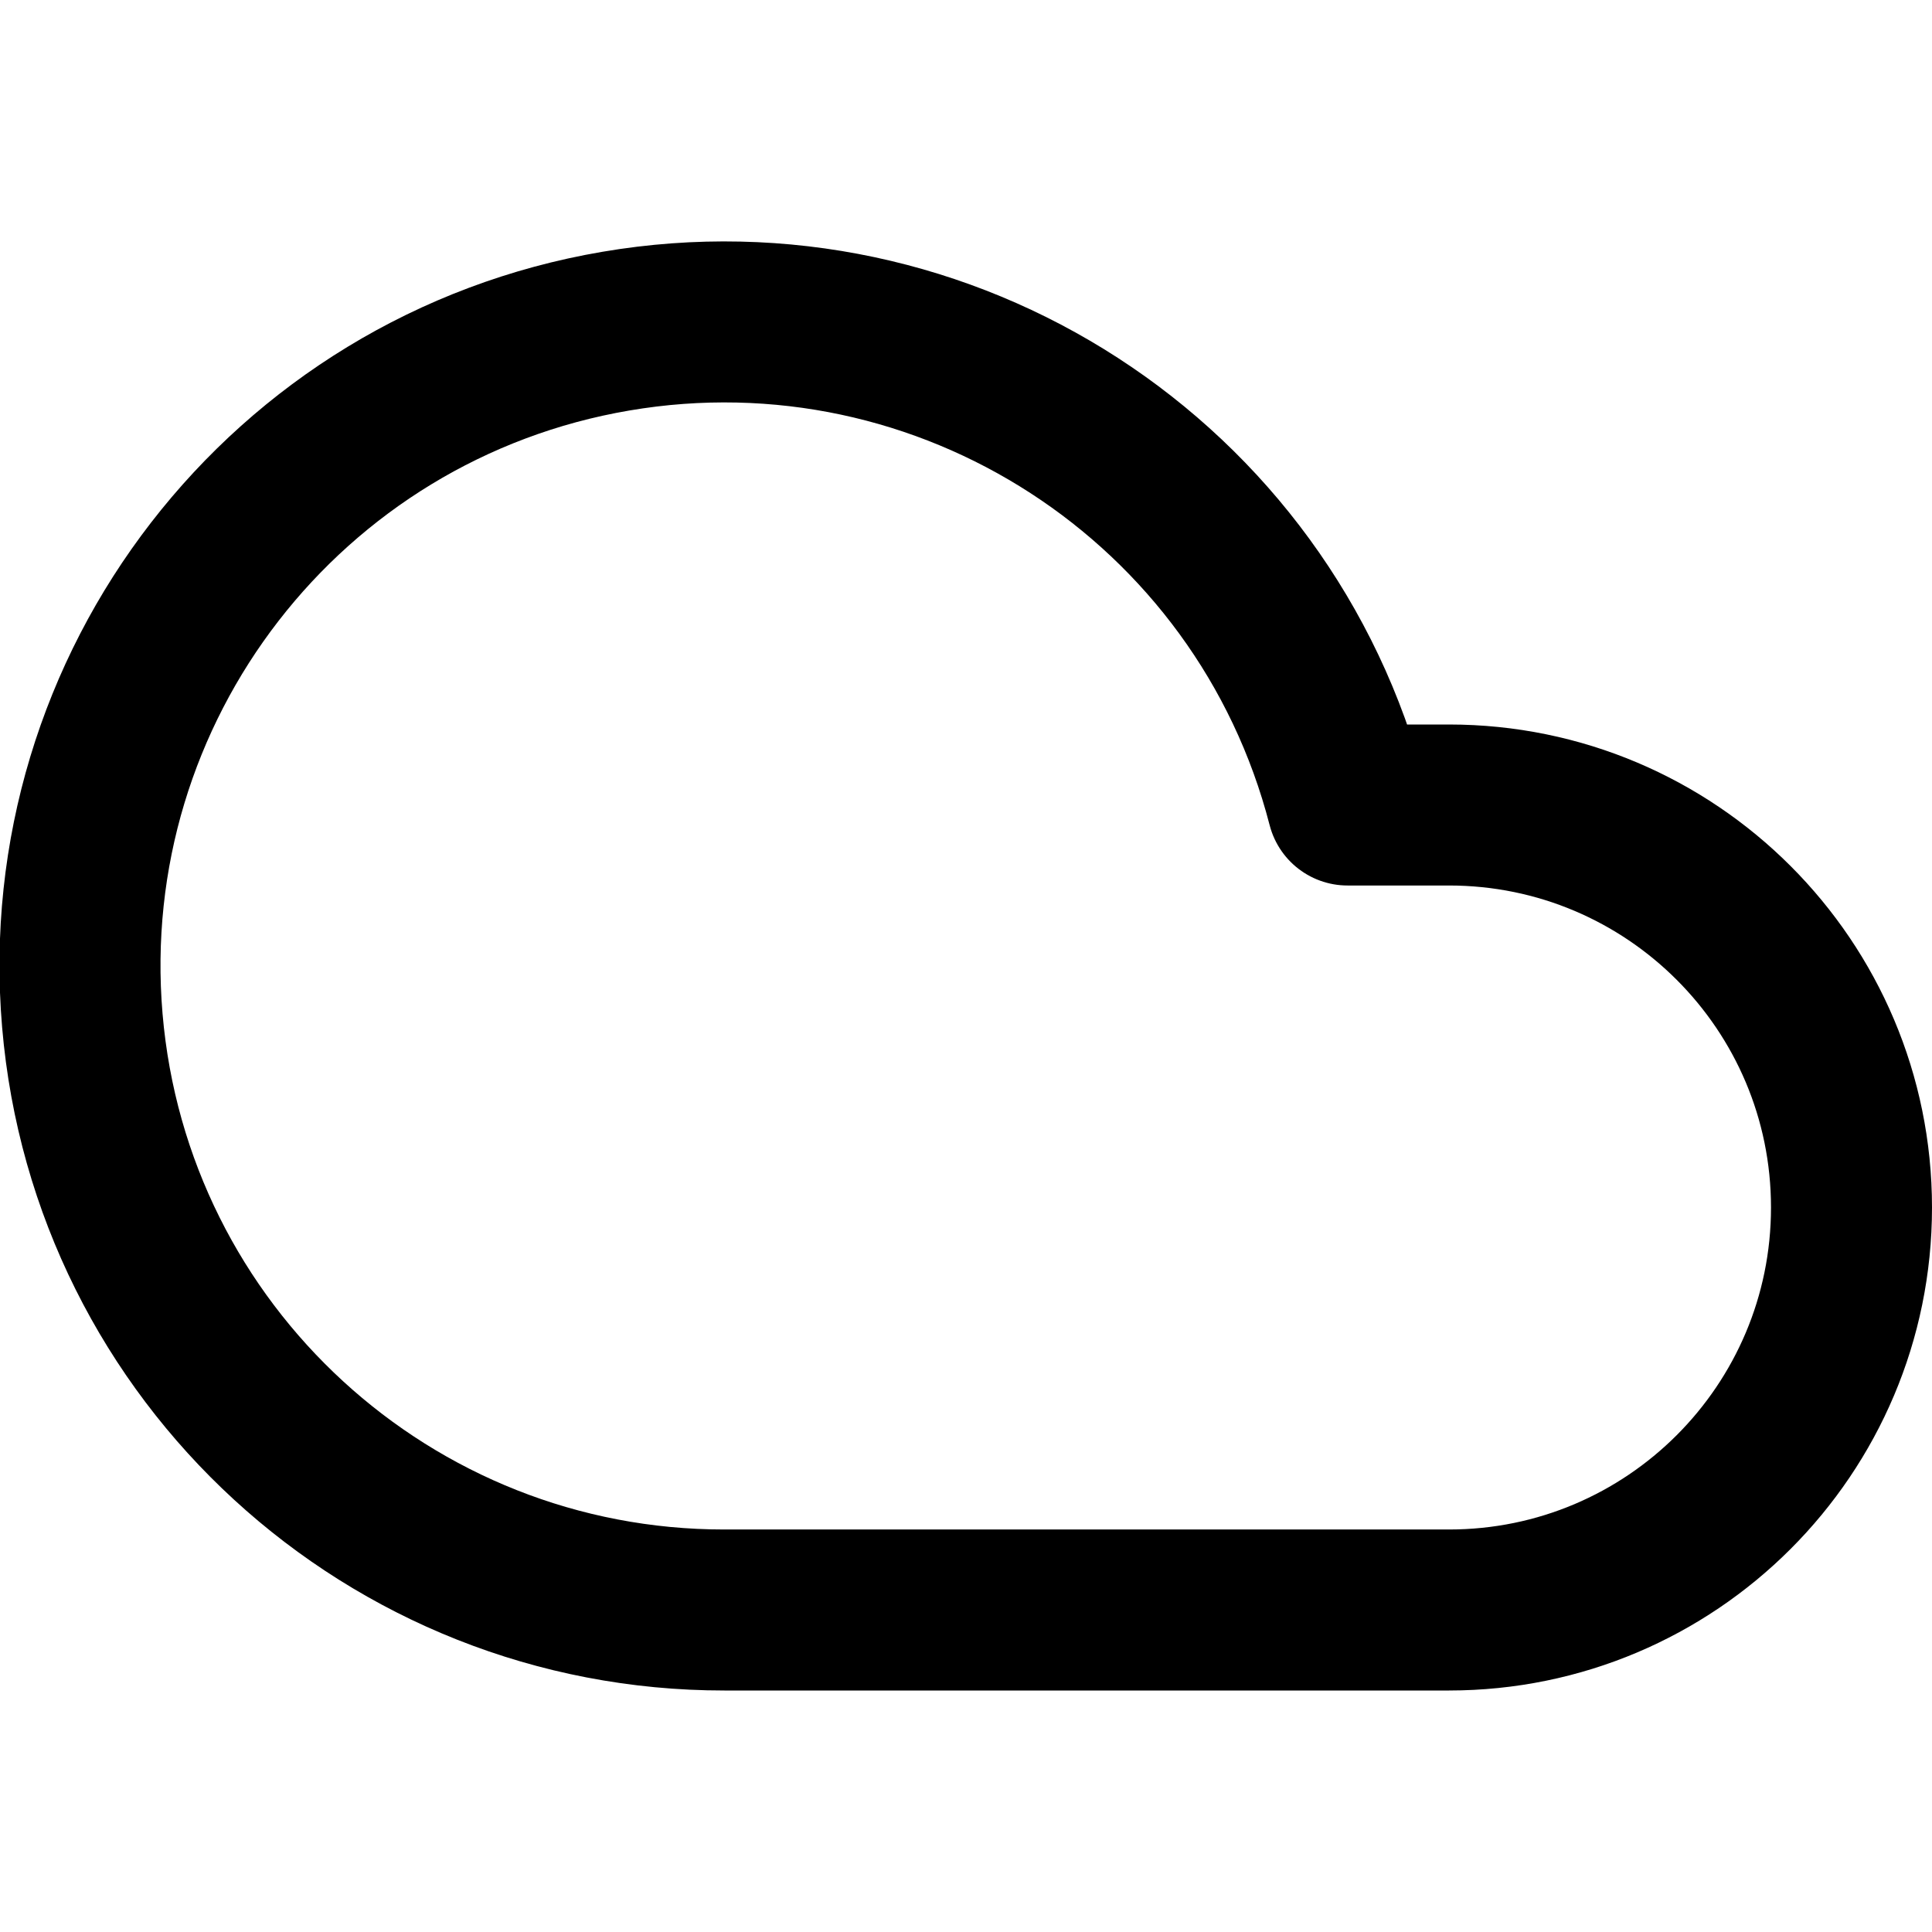
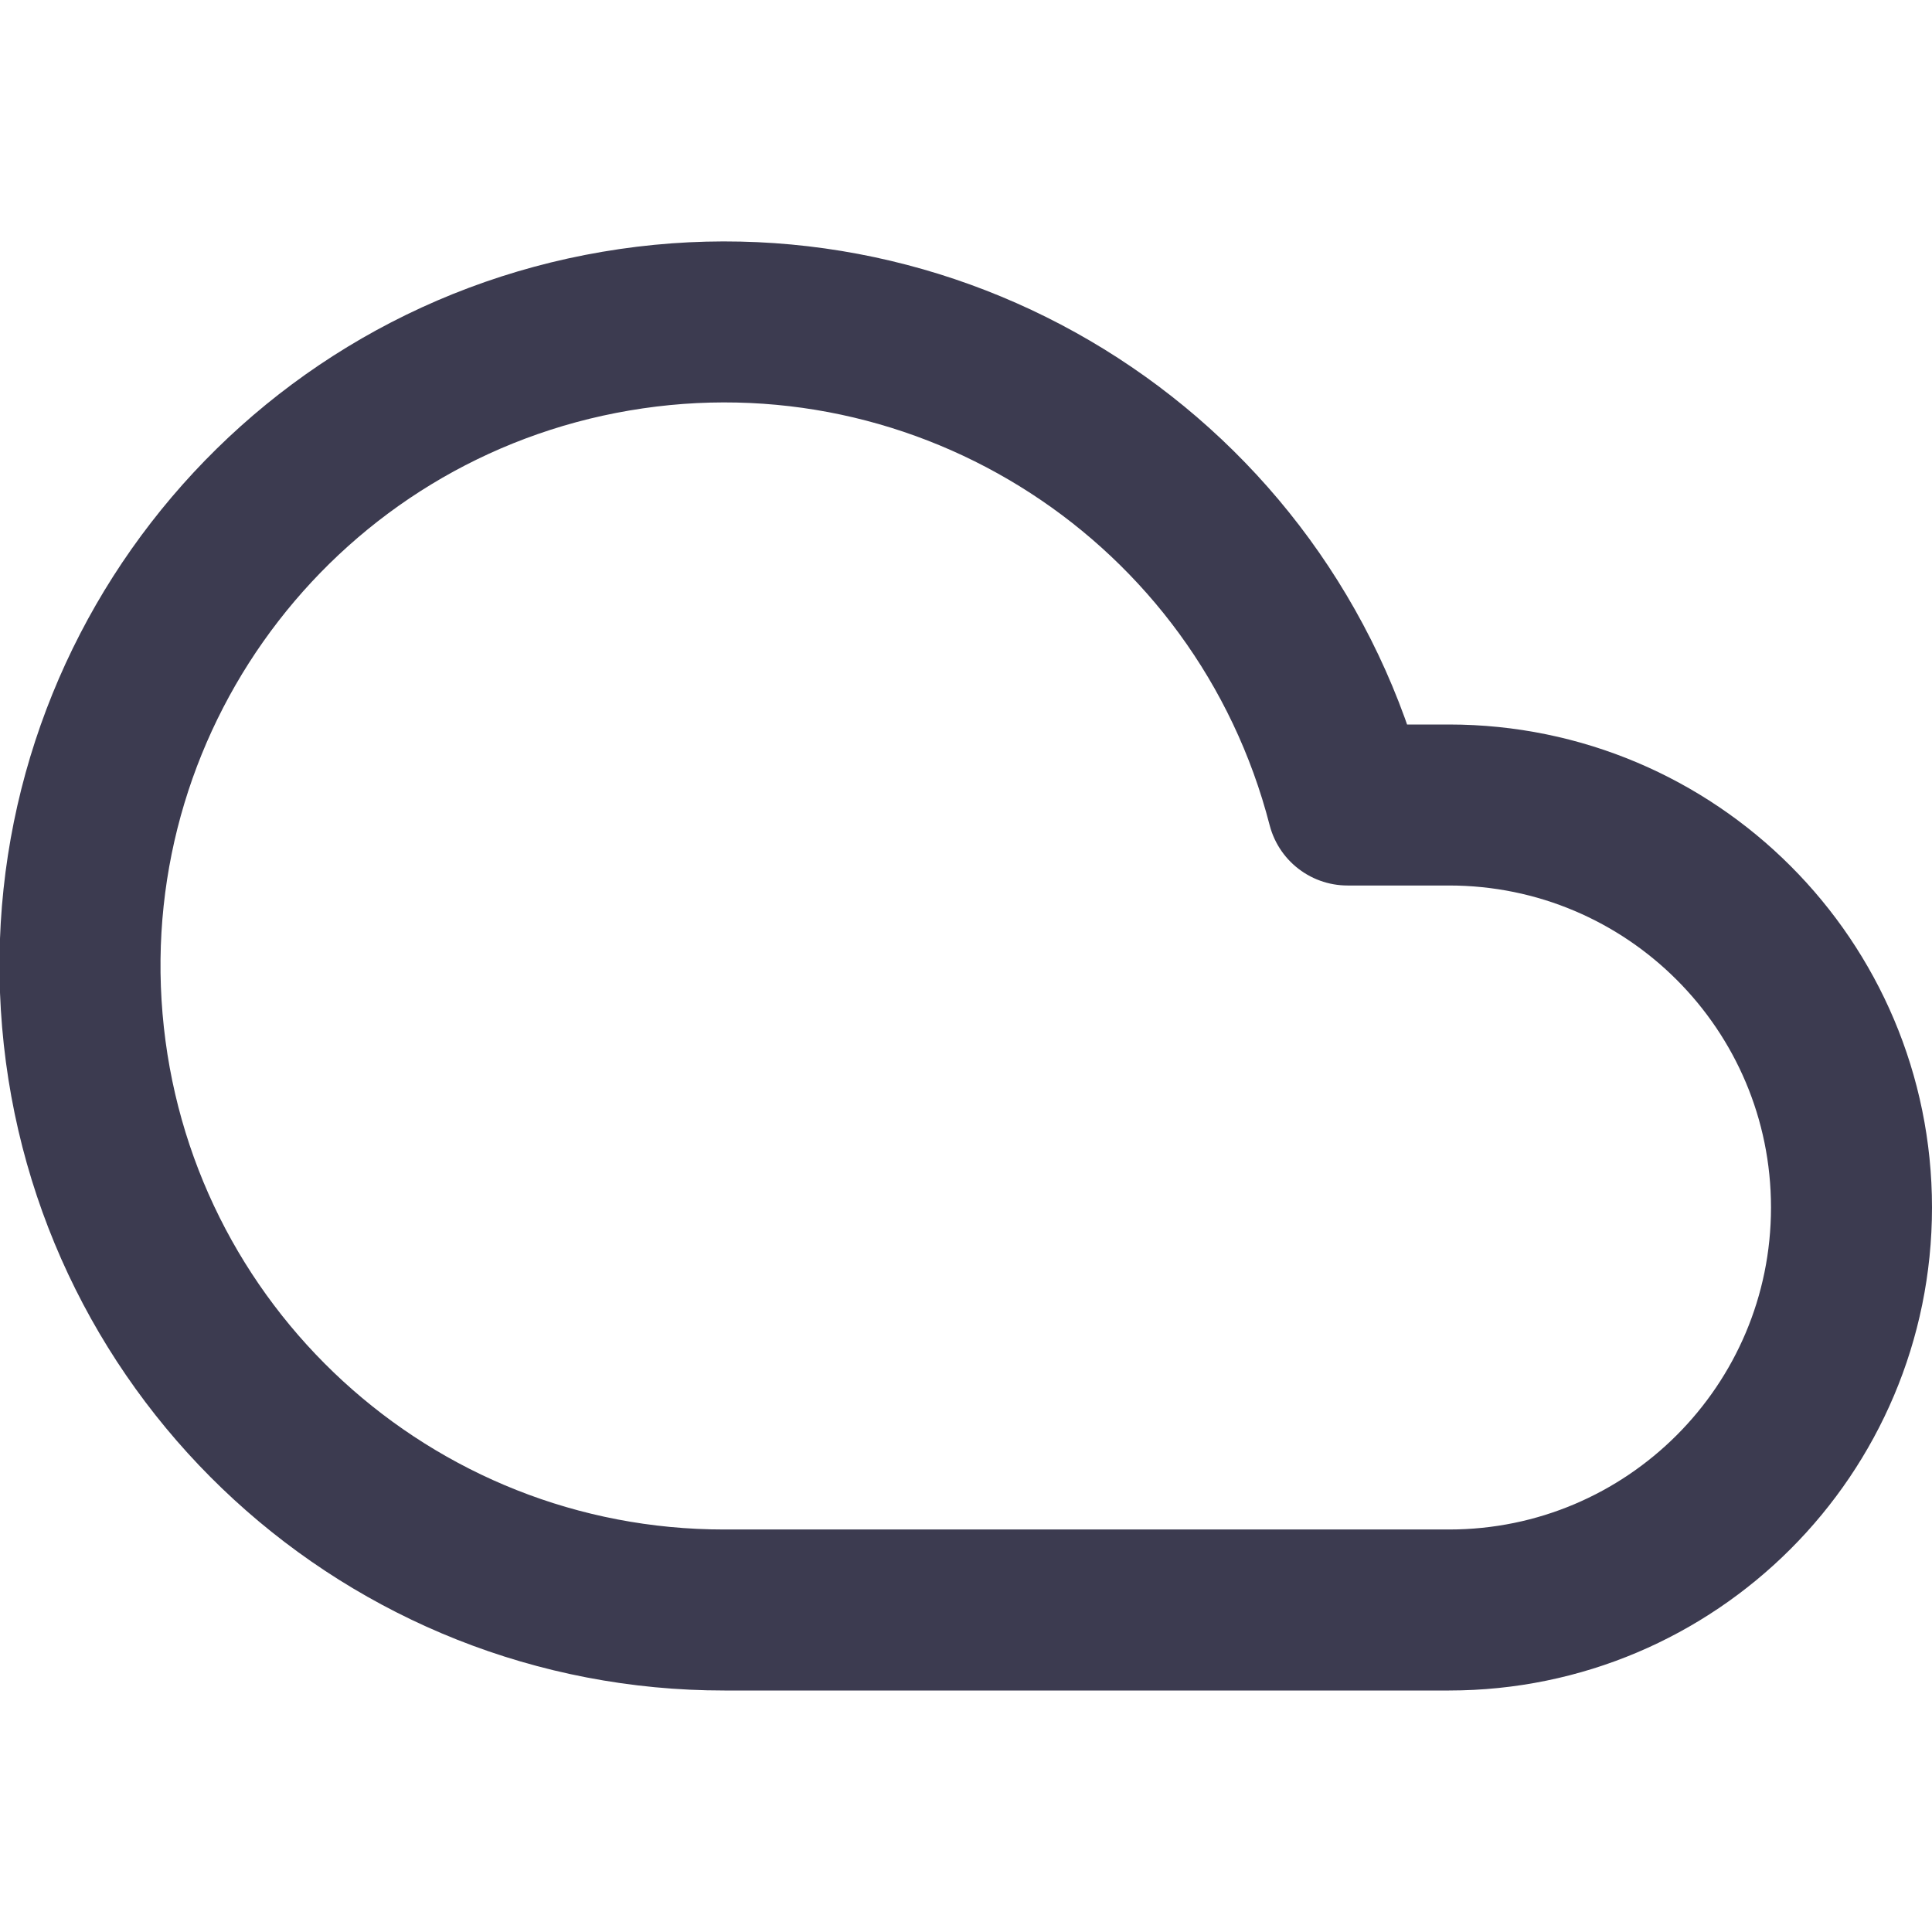
- <svg xmlns="http://www.w3.org/2000/svg" width="100" height="100" viewBox="0 0 24 24" fill="none" stroke="currentColor" stroke-width="2" stroke-linecap="round" stroke-linejoin="round" class="feather feather-cloud">
+ <svg xmlns="http://www.w3.org/2000/svg" color="#3C3B50" width="100" height="100" viewBox="0 0 24 24" fill="none" stroke="currentColor" stroke-width="2" stroke-linecap="round" stroke-linejoin="round" class="feather feather-cloud">
  <path d="M18 10h-1.26A8 8 0 1 0 9 20h9a5 5 0 0 0 0-10z" />
</svg>
